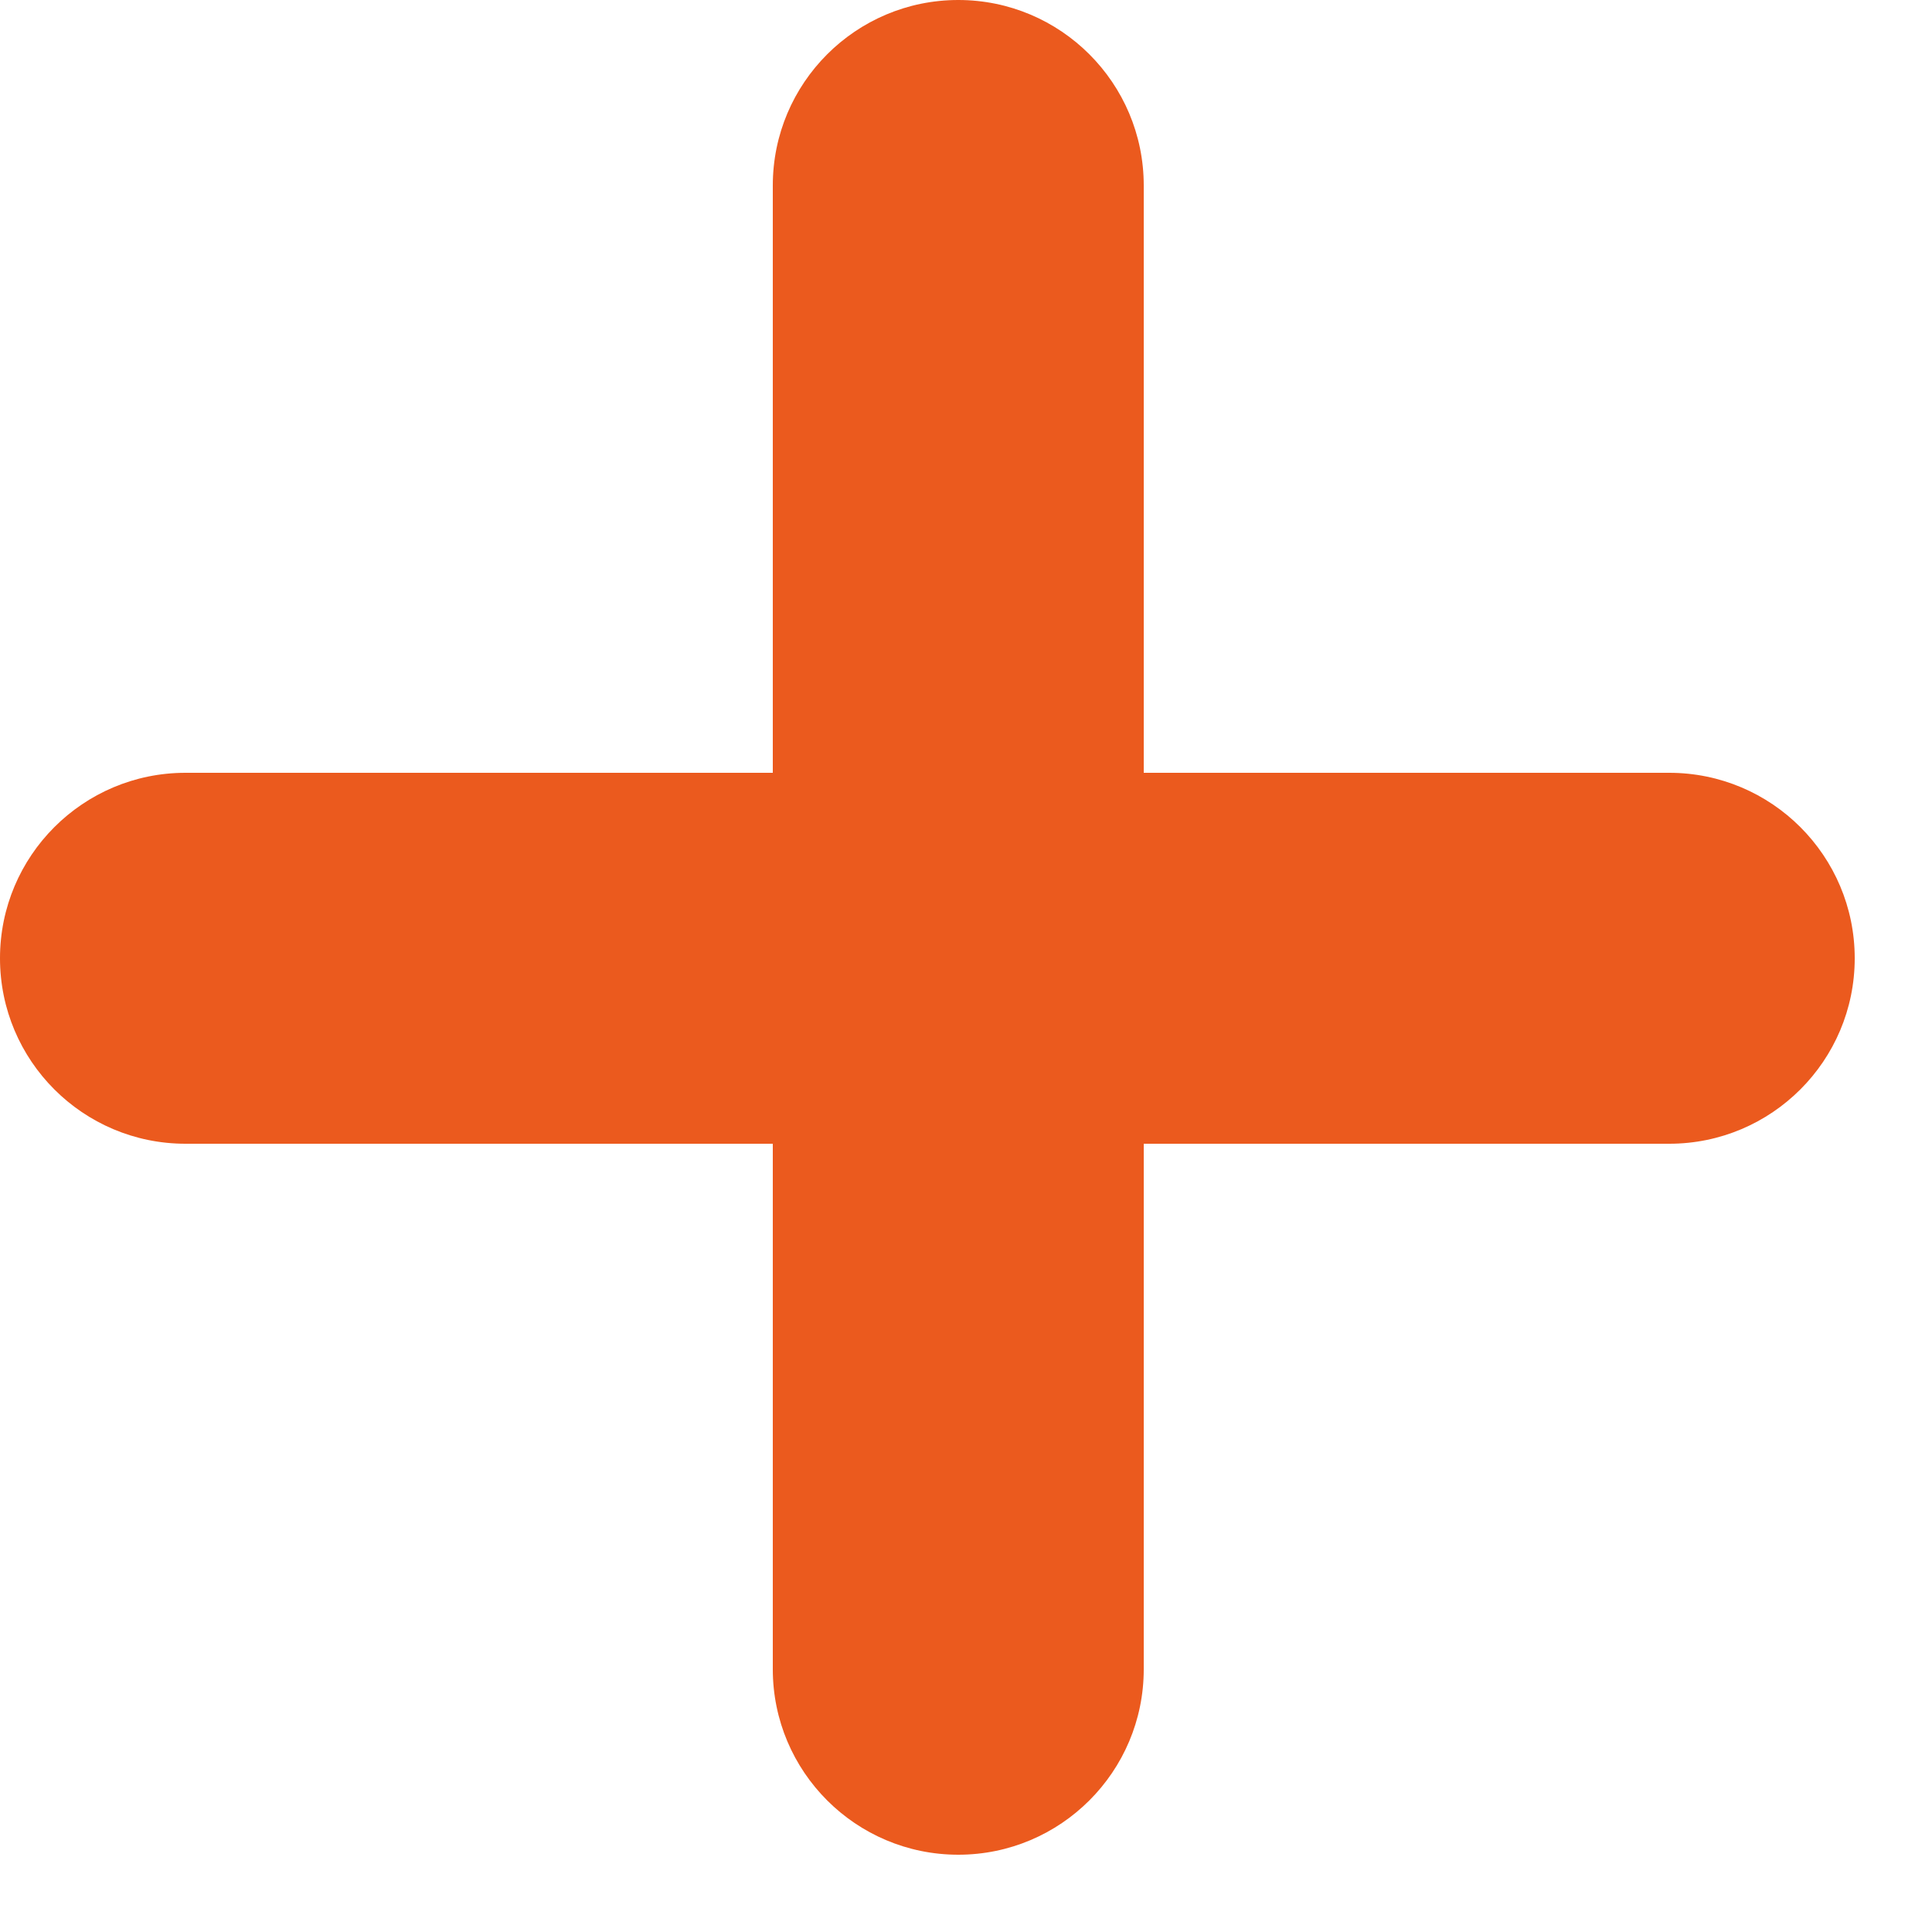
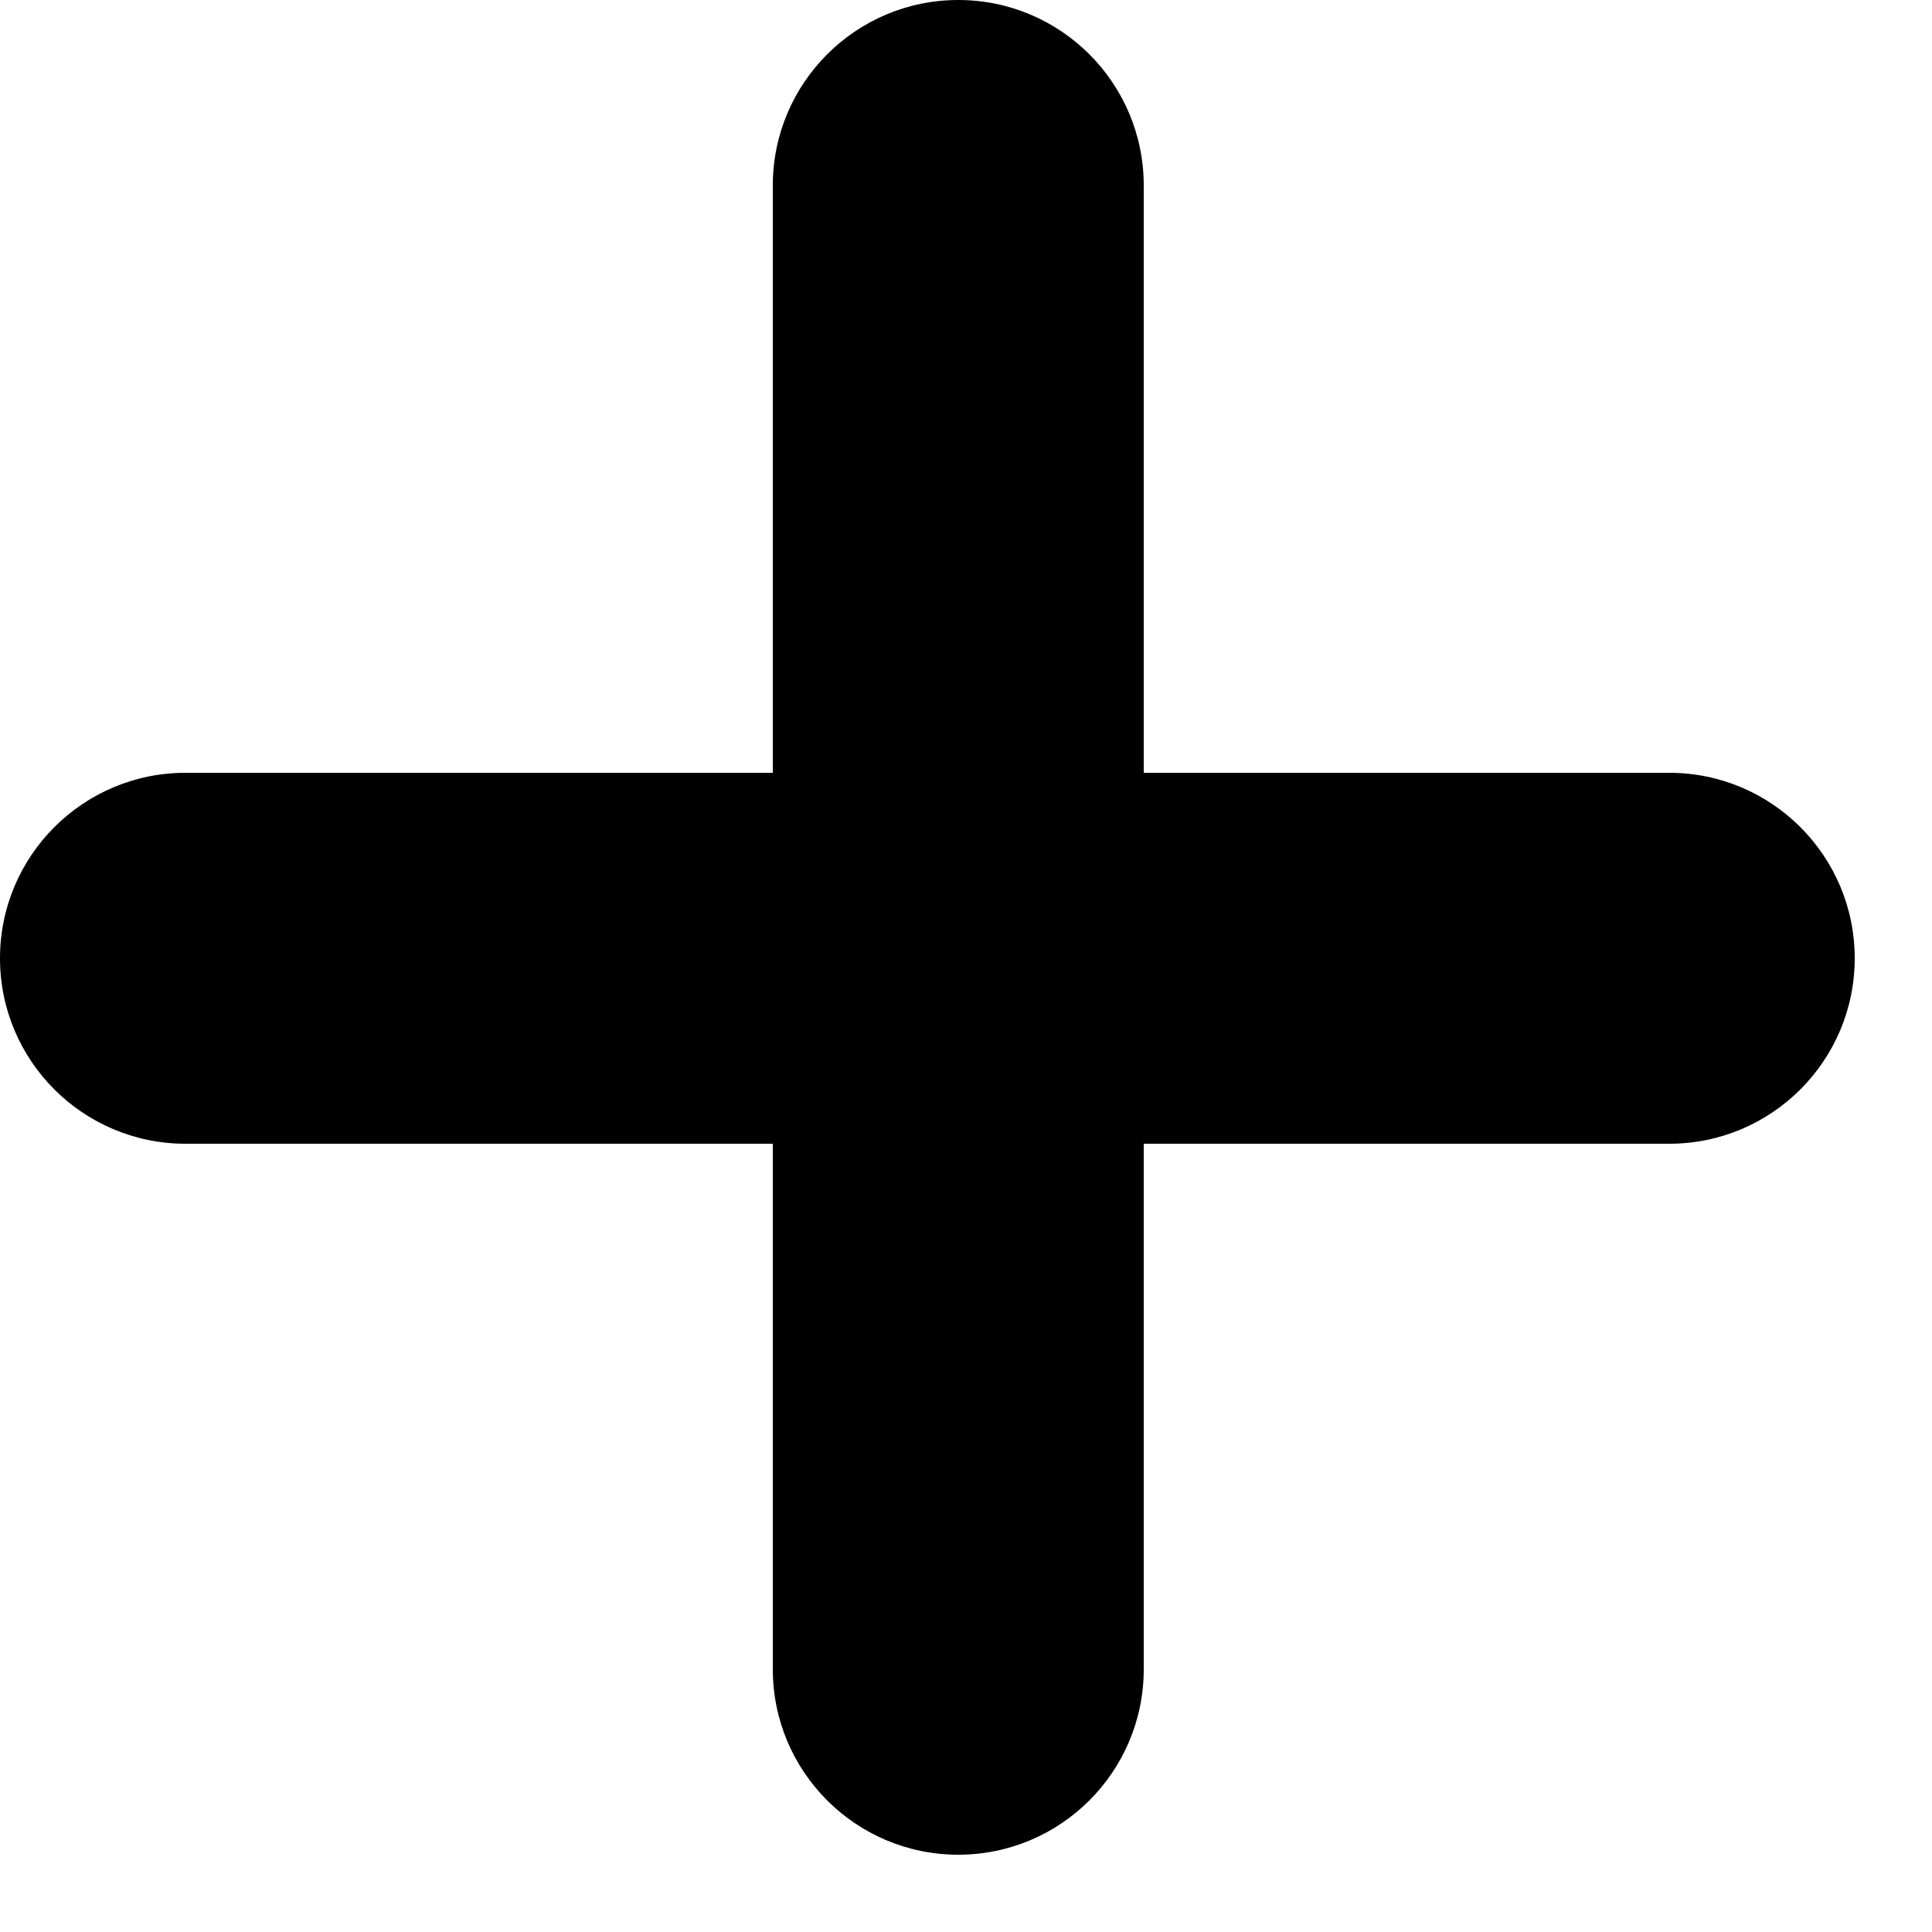
- <svg xmlns="http://www.w3.org/2000/svg" width="10" height="10" viewBox="0 0 10 10" fill="none">
-   <path d="M5.92 3.84V5.76V8.64C5.92 9.17 5.49 9.6 4.96 9.6C4.43 9.6 4 9.17 4 8.64L4 5.76L4 3.84V0.96C4 0.43 4.43 0 4.96 0C5.49 0 5.92 0.43 5.92 0.96V3.84Z" fill="#EB5A1E" />
-   <path d="M5.76 5.92L3.84 5.92L0.96 5.92C0.43 5.92 -2.29533e-05 5.49 -2.29301e-05 4.96C-2.2907e-05 4.43 0.43 4 0.96 4L3.84 4L5.76 4L8.64 4C9.17 4 9.6 4.43 9.6 4.96C9.6 5.49 9.17 5.92 8.64 5.92L5.76 5.92Z" fill="#EB5A1E" />
+ <svg xmlns="http://www.w3.org/2000/svg" width="10" height="10" viewBox="0 0 10 10" fill="">
+   <path d="M5.92 3.84V5.76V8.64C5.92 9.17 5.49 9.6 4.96 9.6C4.43 9.6 4 9.17 4 8.64L4 5.76L4 3.84V0.96C4 0.43 4.43 0 4.96 0C5.49 0 5.92 0.43 5.92 0.96V3.84Z" fill="" />
+   <path d="M5.76 5.92L3.84 5.92L0.96 5.92C0.43 5.92 -2.29533e-05 5.49 -2.29301e-05 4.96C-2.2907e-05 4.43 0.43 4 0.96 4L3.84 4L5.76 4L8.64 4C9.17 4 9.6 4.43 9.6 4.96C9.6 5.49 9.17 5.92 8.64 5.92L5.76 5.92Z" fill="" />
</svg>
